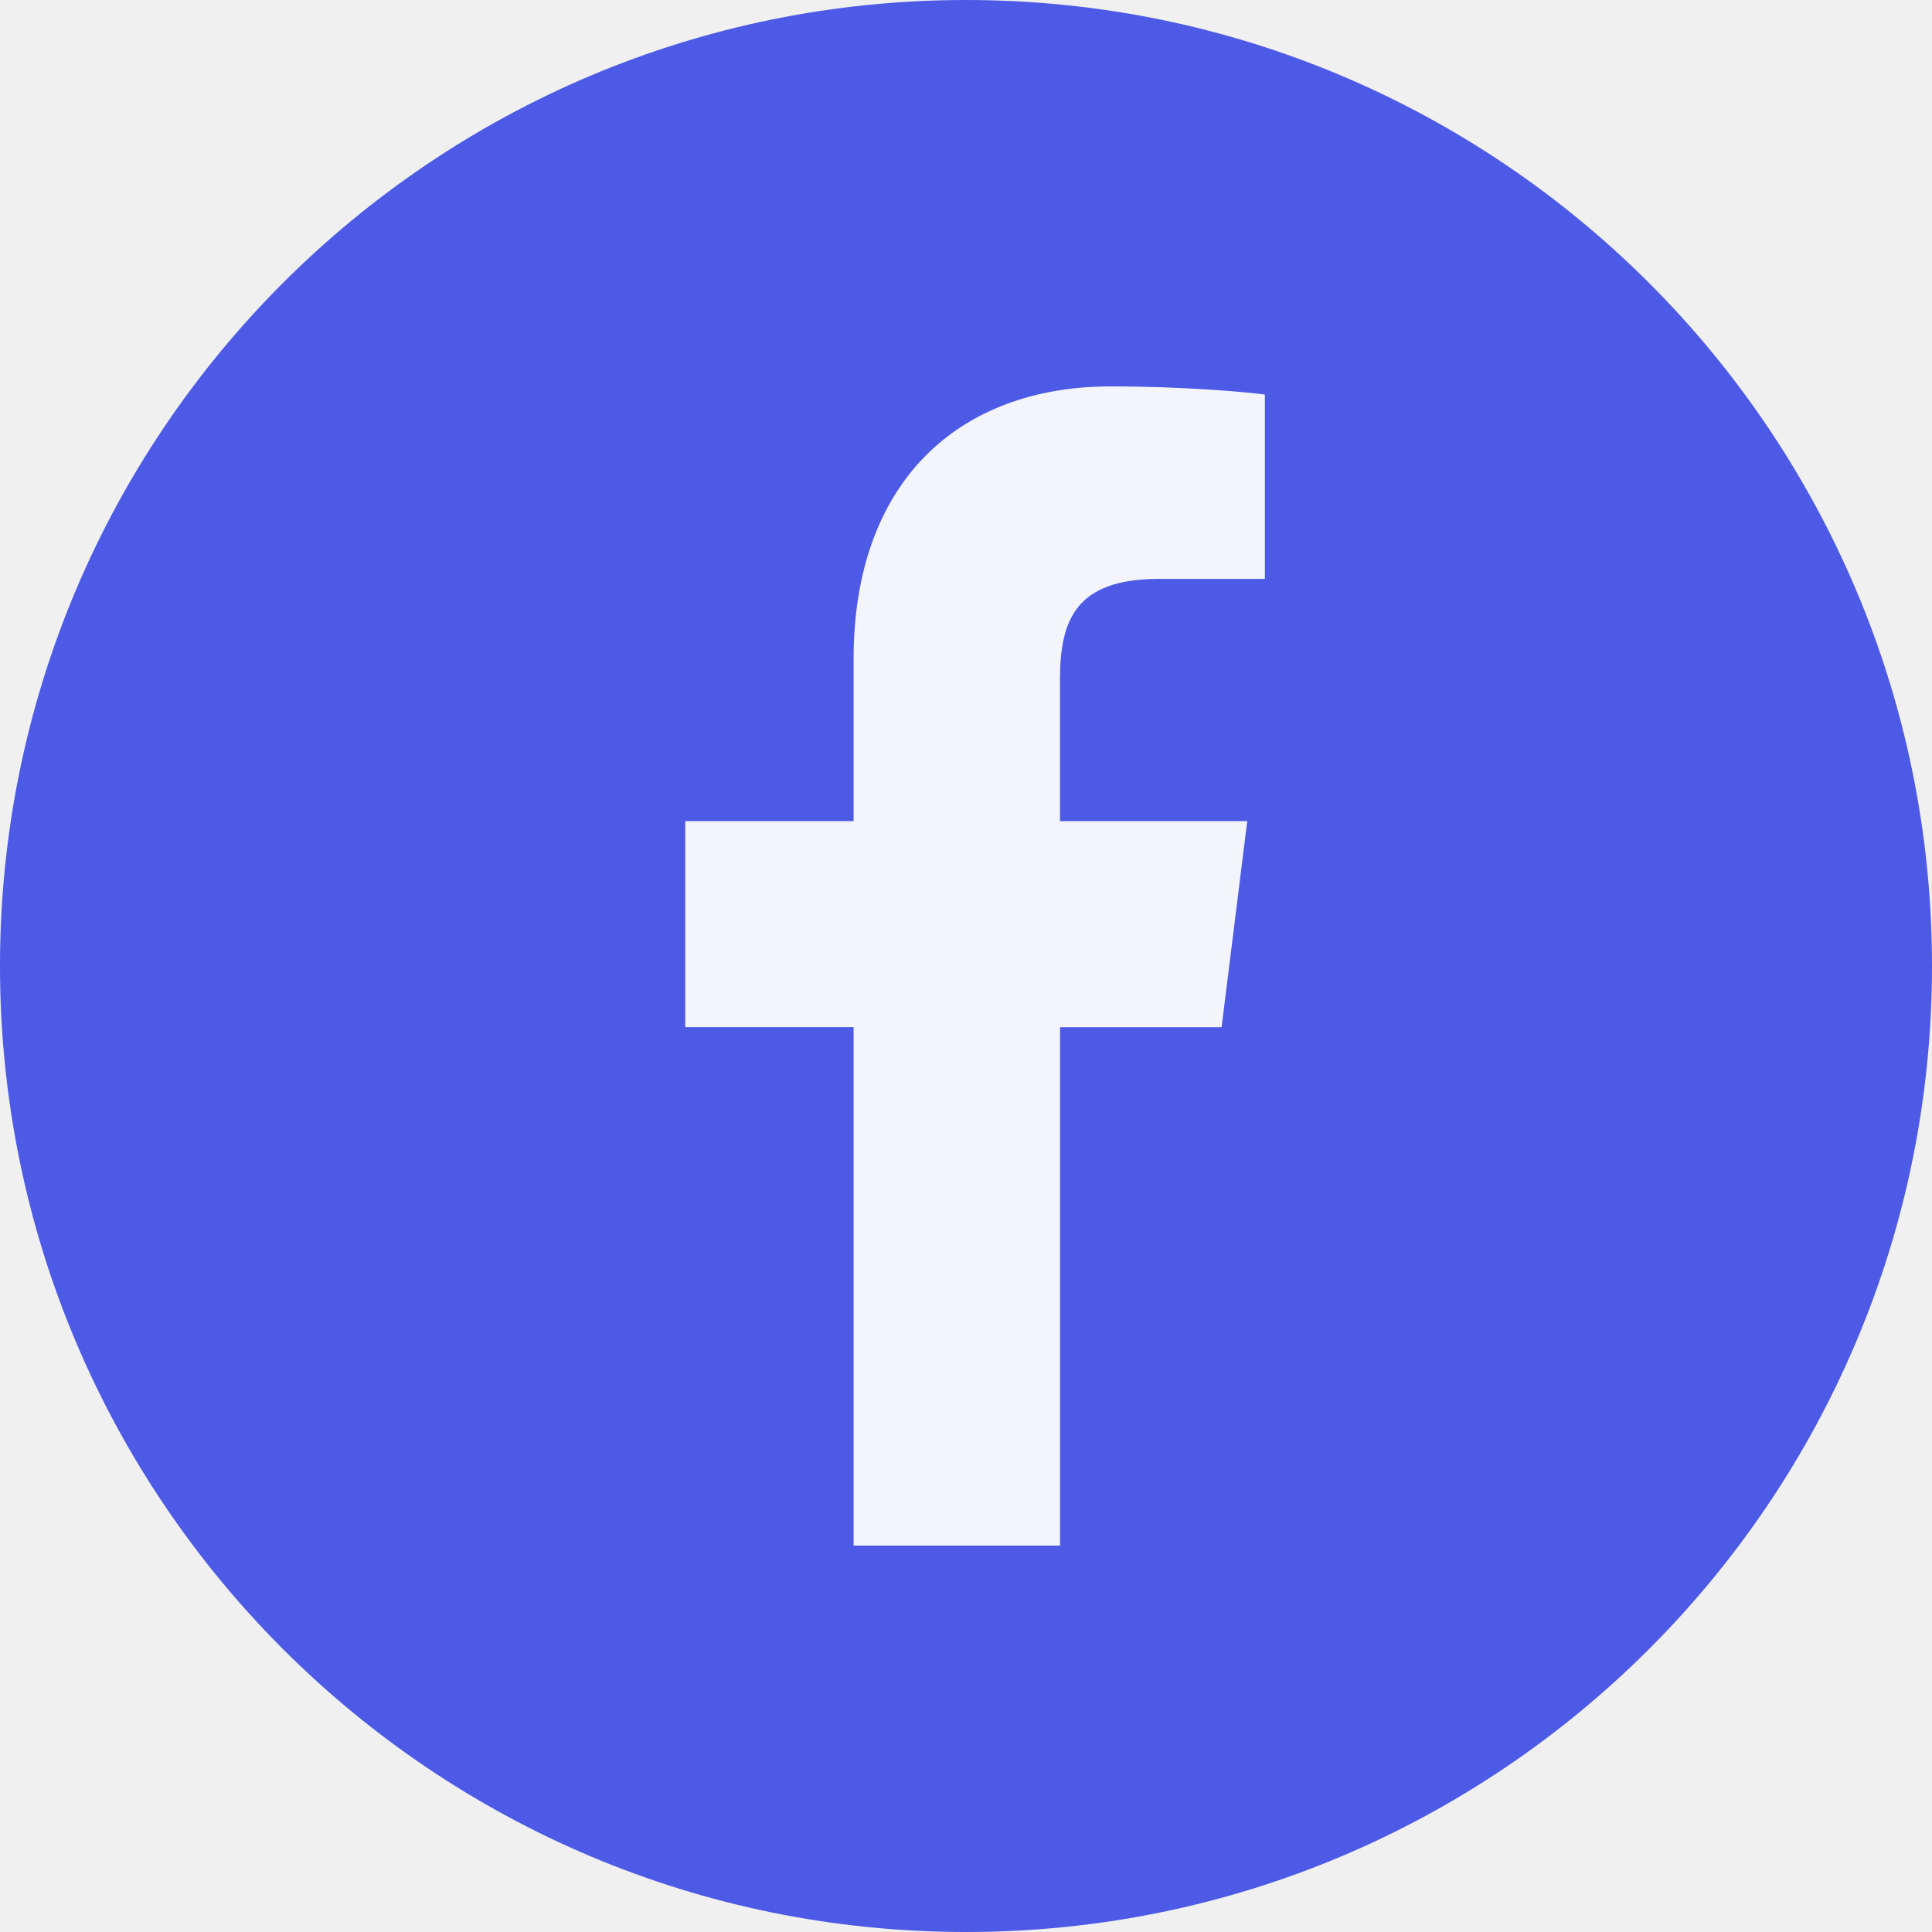
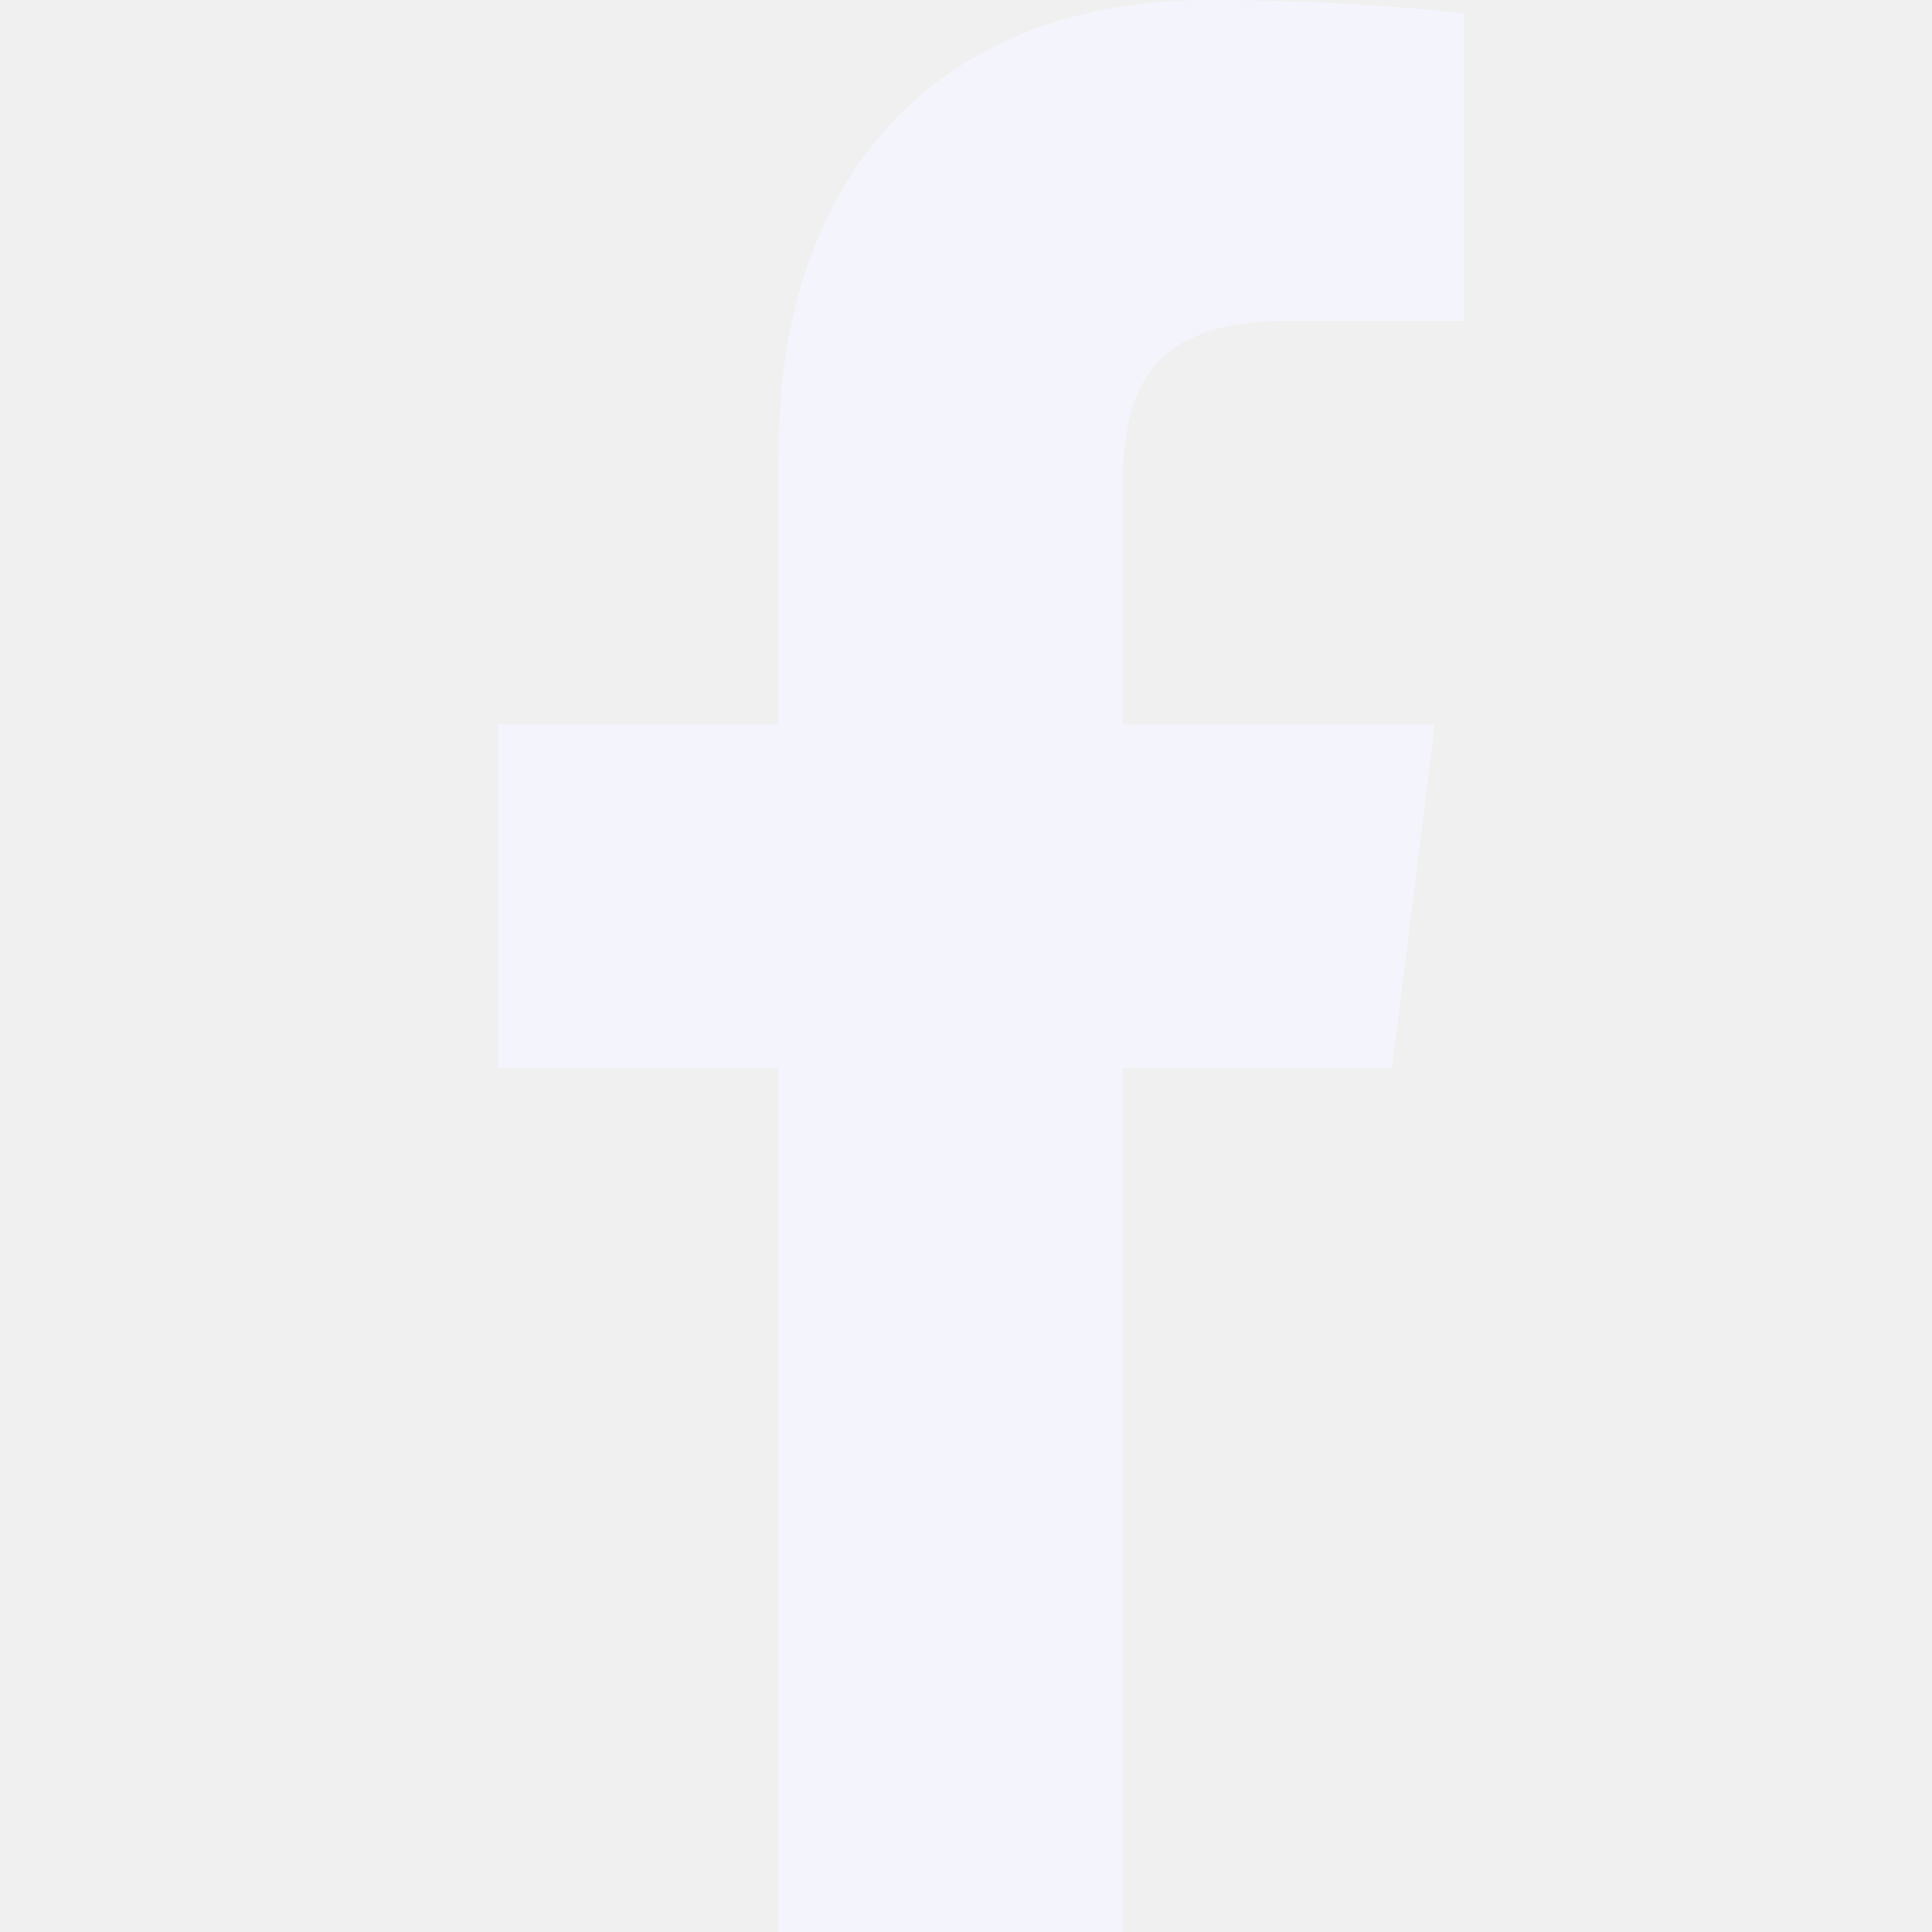
- <svg xmlns="http://www.w3.org/2000/svg" width="40" height="40" viewBox="0 0 40 40" fill="none">
-   <path d="M40 20C40 25.523 37.761 30.523 34.142 34.142C30.523 37.761 25.523 40 20 40C14.477 40 9.477 37.761 5.858 34.142C2.239 30.523 0 25.523 0 20C0 14.477 2.239 9.477 5.858 5.858C9.477 2.239 14.477 0 20 0C25.523 0 30.523 2.239 34.142 5.858C37.761 9.477 40 14.477 40 20Z" fill="#4D5AE5" />
-   <g clip-path="url(#clip0_431671_2300)">
-     <path d="M23.997 11.985H26.188V8.169C25.81 8.117 24.51 8 22.996 8C19.837 8 17.673 9.987 17.673 13.639V17H14.187V21.266H17.673V32H21.947V21.267H25.292L25.823 17.001H21.946V14.062C21.947 12.829 22.279 11.985 23.997 11.985Z" fill="#F4F4FD" />
+ <svg xmlns="http://www.w3.org/2000/svg" width="24" height="24" viewBox="0 0 24 24" fill="none">
+   <g clip-path="url(#clip0_793845_8)">
+     <path d="M15.997 3.985H18.188V0.169C17.81 0.117 16.51 0 14.996 0C11.837 0 9.673 1.987 9.673 5.639V9H6.187V13.266H9.673V24H13.947V13.267H17.292L17.823 9.001H13.946V6.062C13.947 4.829 14.279 3.985 15.997 3.985Z" fill="#F4F4FD" />
  </g>
  <defs>
-     <clipPath id="clip0_431671_2300">
-       <rect width="24" height="24" fill="white" transform="translate(7.99997 8)" />
+     <clipPath id="clip0_793845_8">
+       <rect width="24" height="24" fill="white" />
    </clipPath>
  </defs>
</svg>
